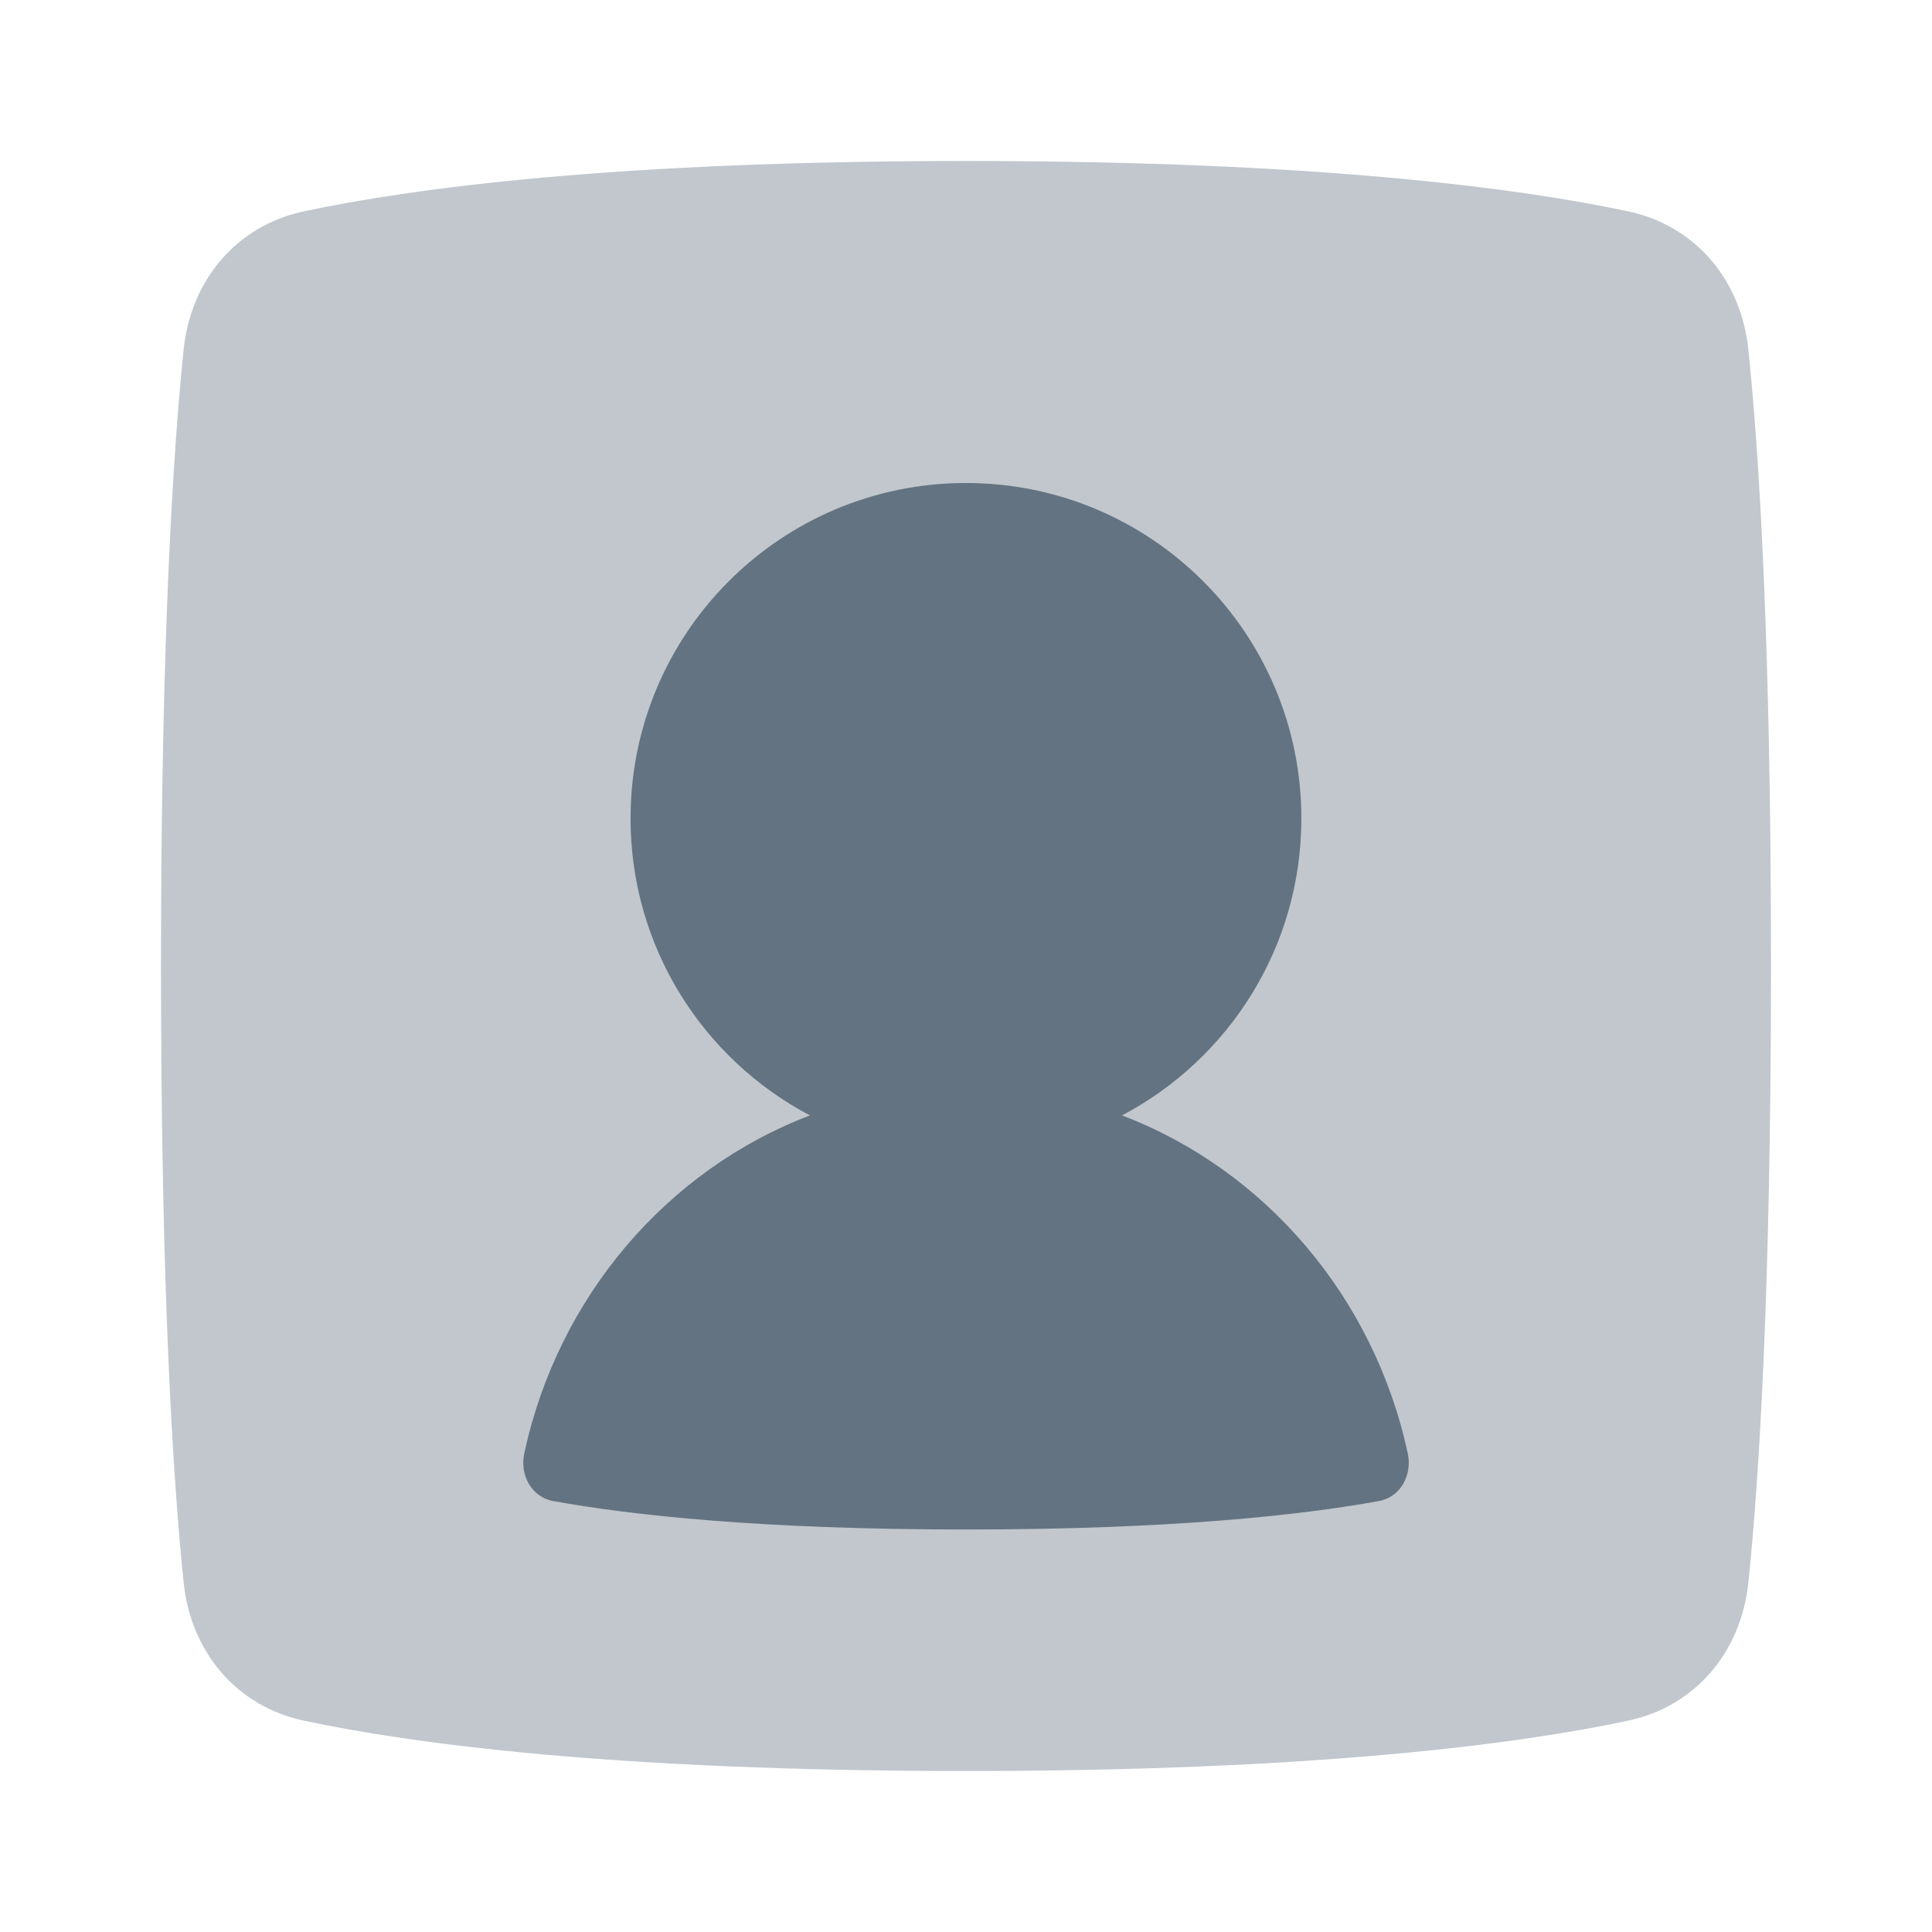
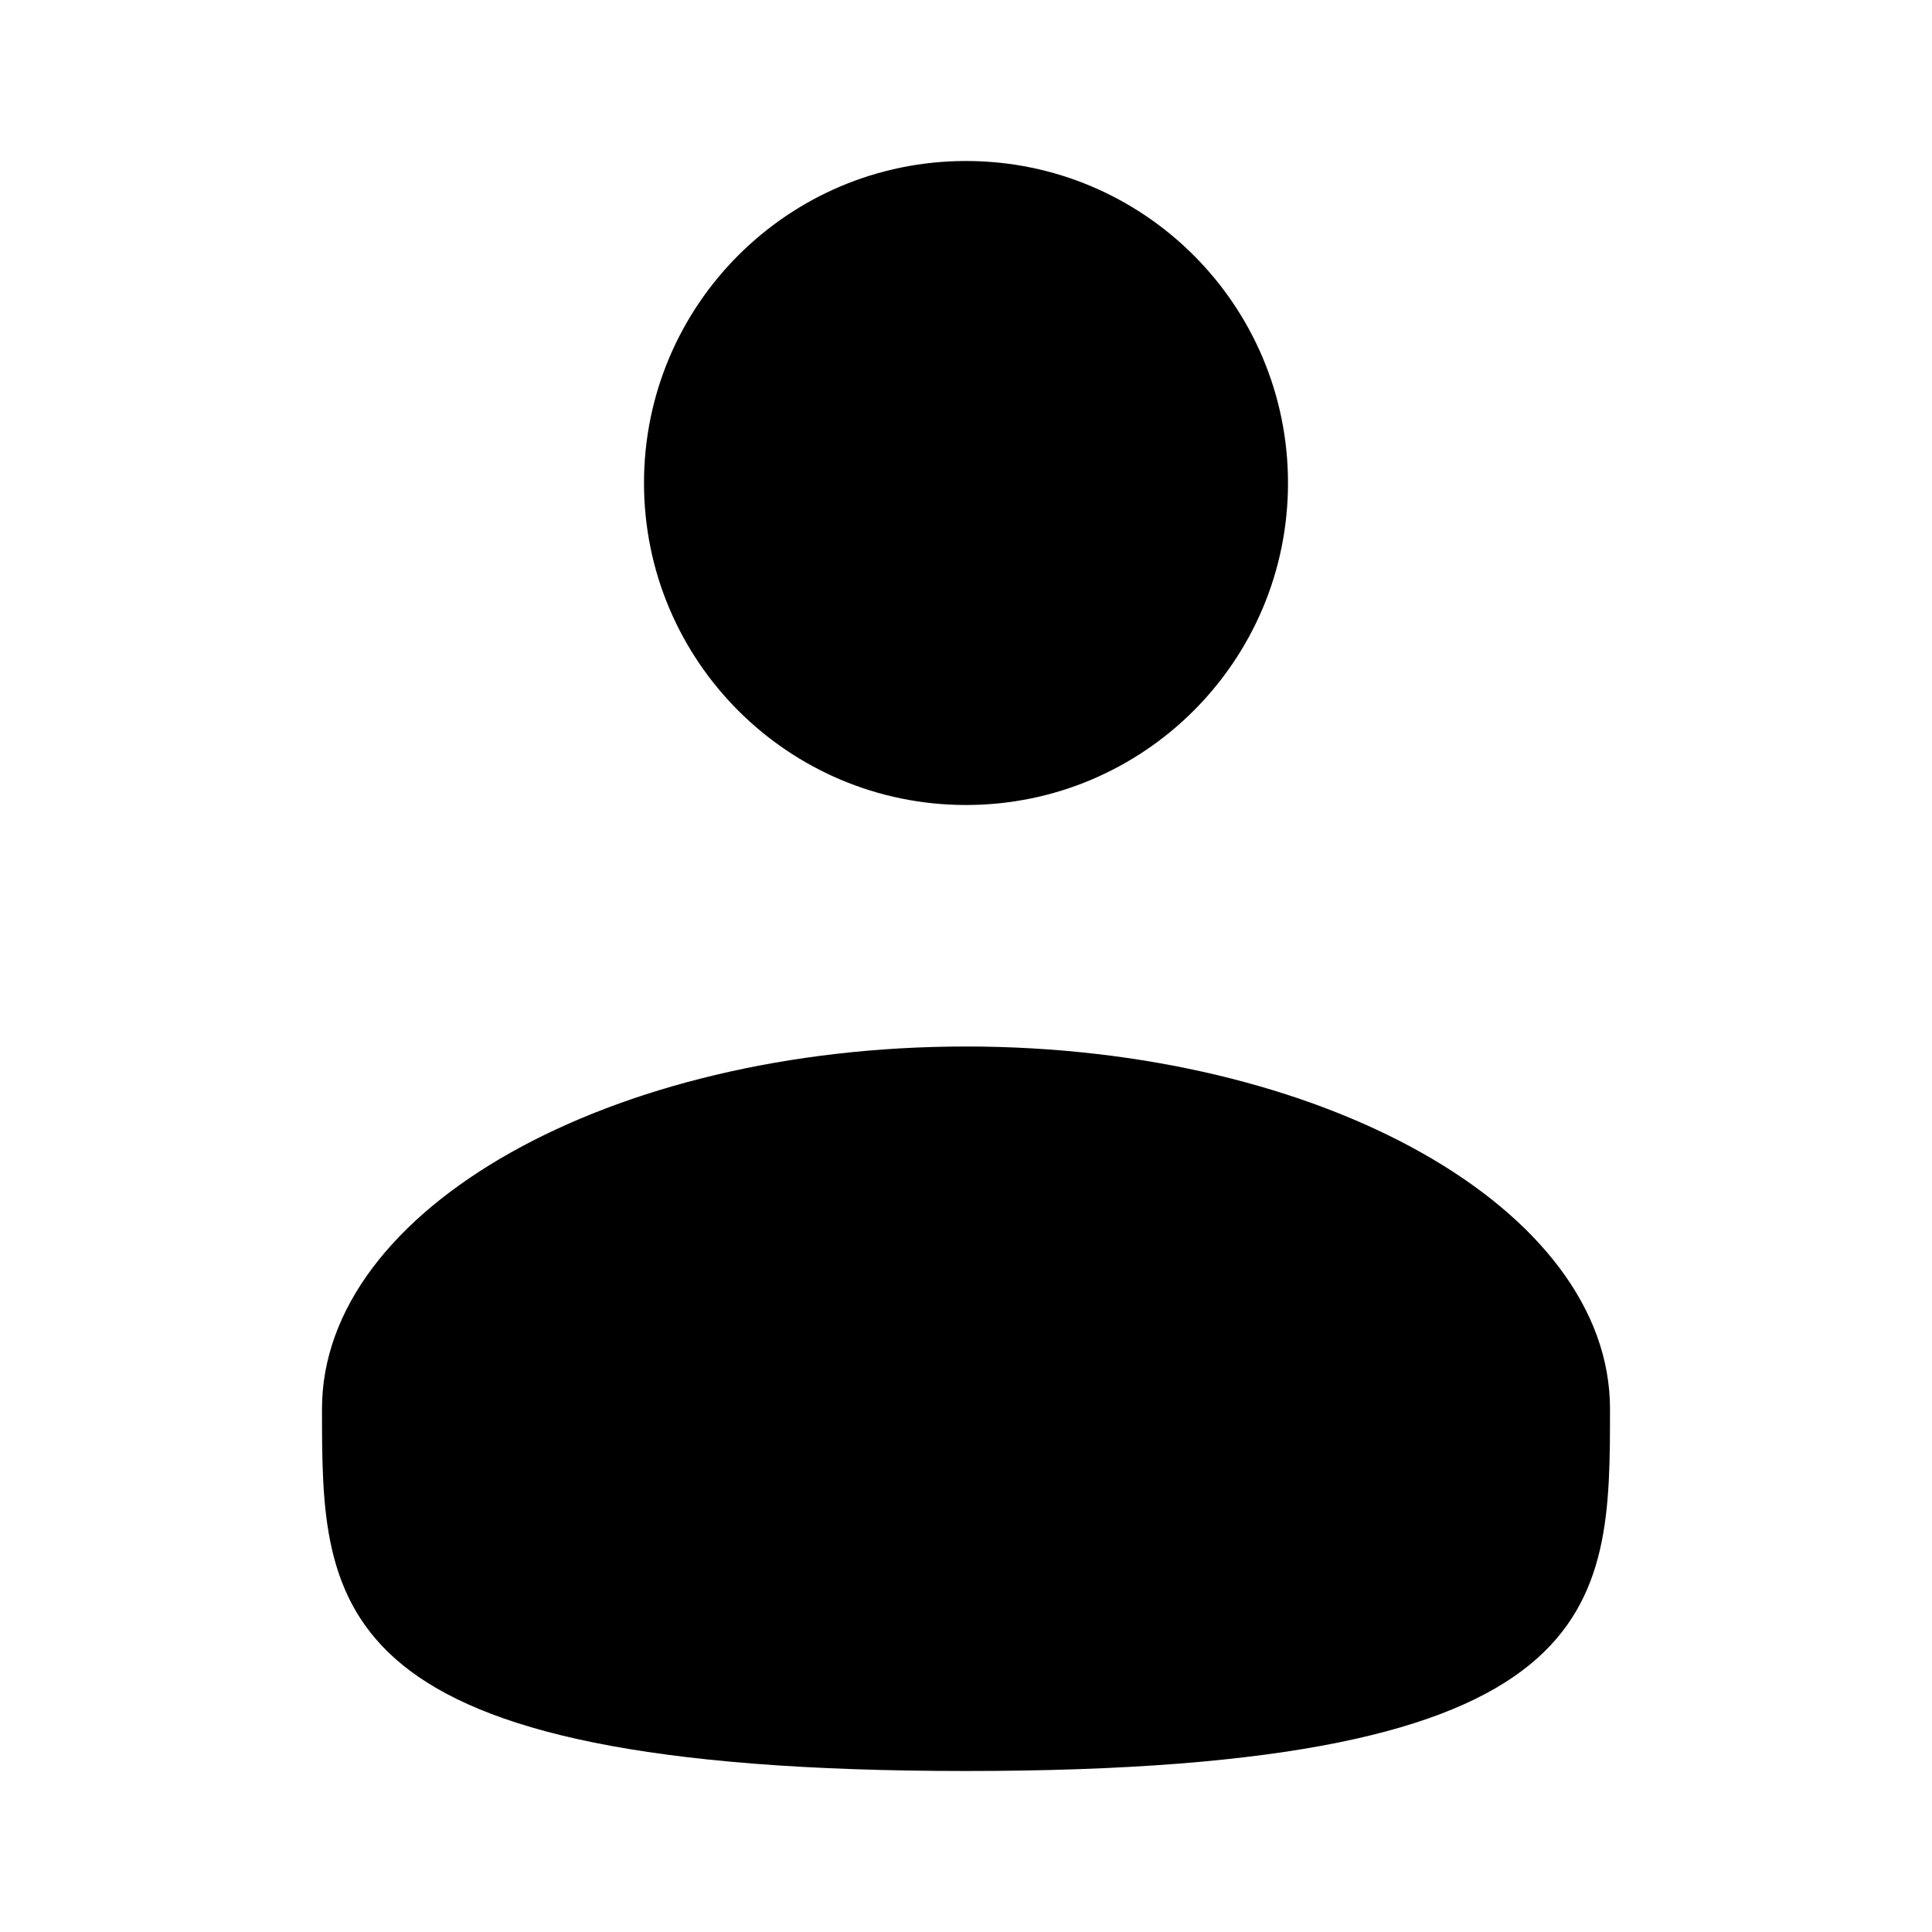
- <svg xmlns="http://www.w3.org/2000/svg" width="24" height="24" viewBox="0 0 24 24" fill="none">
-   <path opacity="0.4" d="M2.281 19.657C2.37 20.516 2.933 21.196 3.777 21.375C5.109 21.659 7.622 22 12 22C16.378 22 18.89 21.659 20.223 21.375C21.067 21.196 21.63 20.516 21.719 19.657C21.851 18.384 22 16.047 22 12C22 7.953 21.851 5.616 21.719 4.343C21.63 3.484 21.067 2.804 20.223 2.625C18.89 2.341 16.378 2 12 2C7.622 2 5.109 2.341 3.777 2.625C2.933 2.804 2.37 3.484 2.281 4.343C2.15 5.616 2 7.953 2 12C2 16.047 2.15 18.384 2.281 19.657Z" fill="#637381" />
-   <path d="M13.938 13.856C15.263 13.158 16.166 11.768 16.166 10.167C16.166 7.865 14.301 6 12 6C9.698 6 7.833 7.865 7.833 10.167C7.833 11.768 8.736 13.158 10.061 13.856C8.287 14.532 6.932 16.109 6.513 18.053C6.454 18.322 6.602 18.598 6.873 18.647C7.846 18.823 9.456 19 12.001 19C14.545 19 16.155 18.823 17.128 18.647C17.398 18.598 17.545 18.323 17.488 18.055C17.069 16.11 15.713 14.532 13.938 13.856Z" fill="#637381" />
+ <svg xmlns="http://www.w3.org/2000/svg" width="28" height="28" viewBox="0 0 24 24">
+   <circle cx="12" cy="6" r="4" fill="currentColor" />
+   <path fill="currentColor" d="M20 17.5c0 2.485 0 4.5-8 4.5s-8-2.015-8-4.5S7.582 13 12 13s8 2.015 8 4.5" />
</svg>
